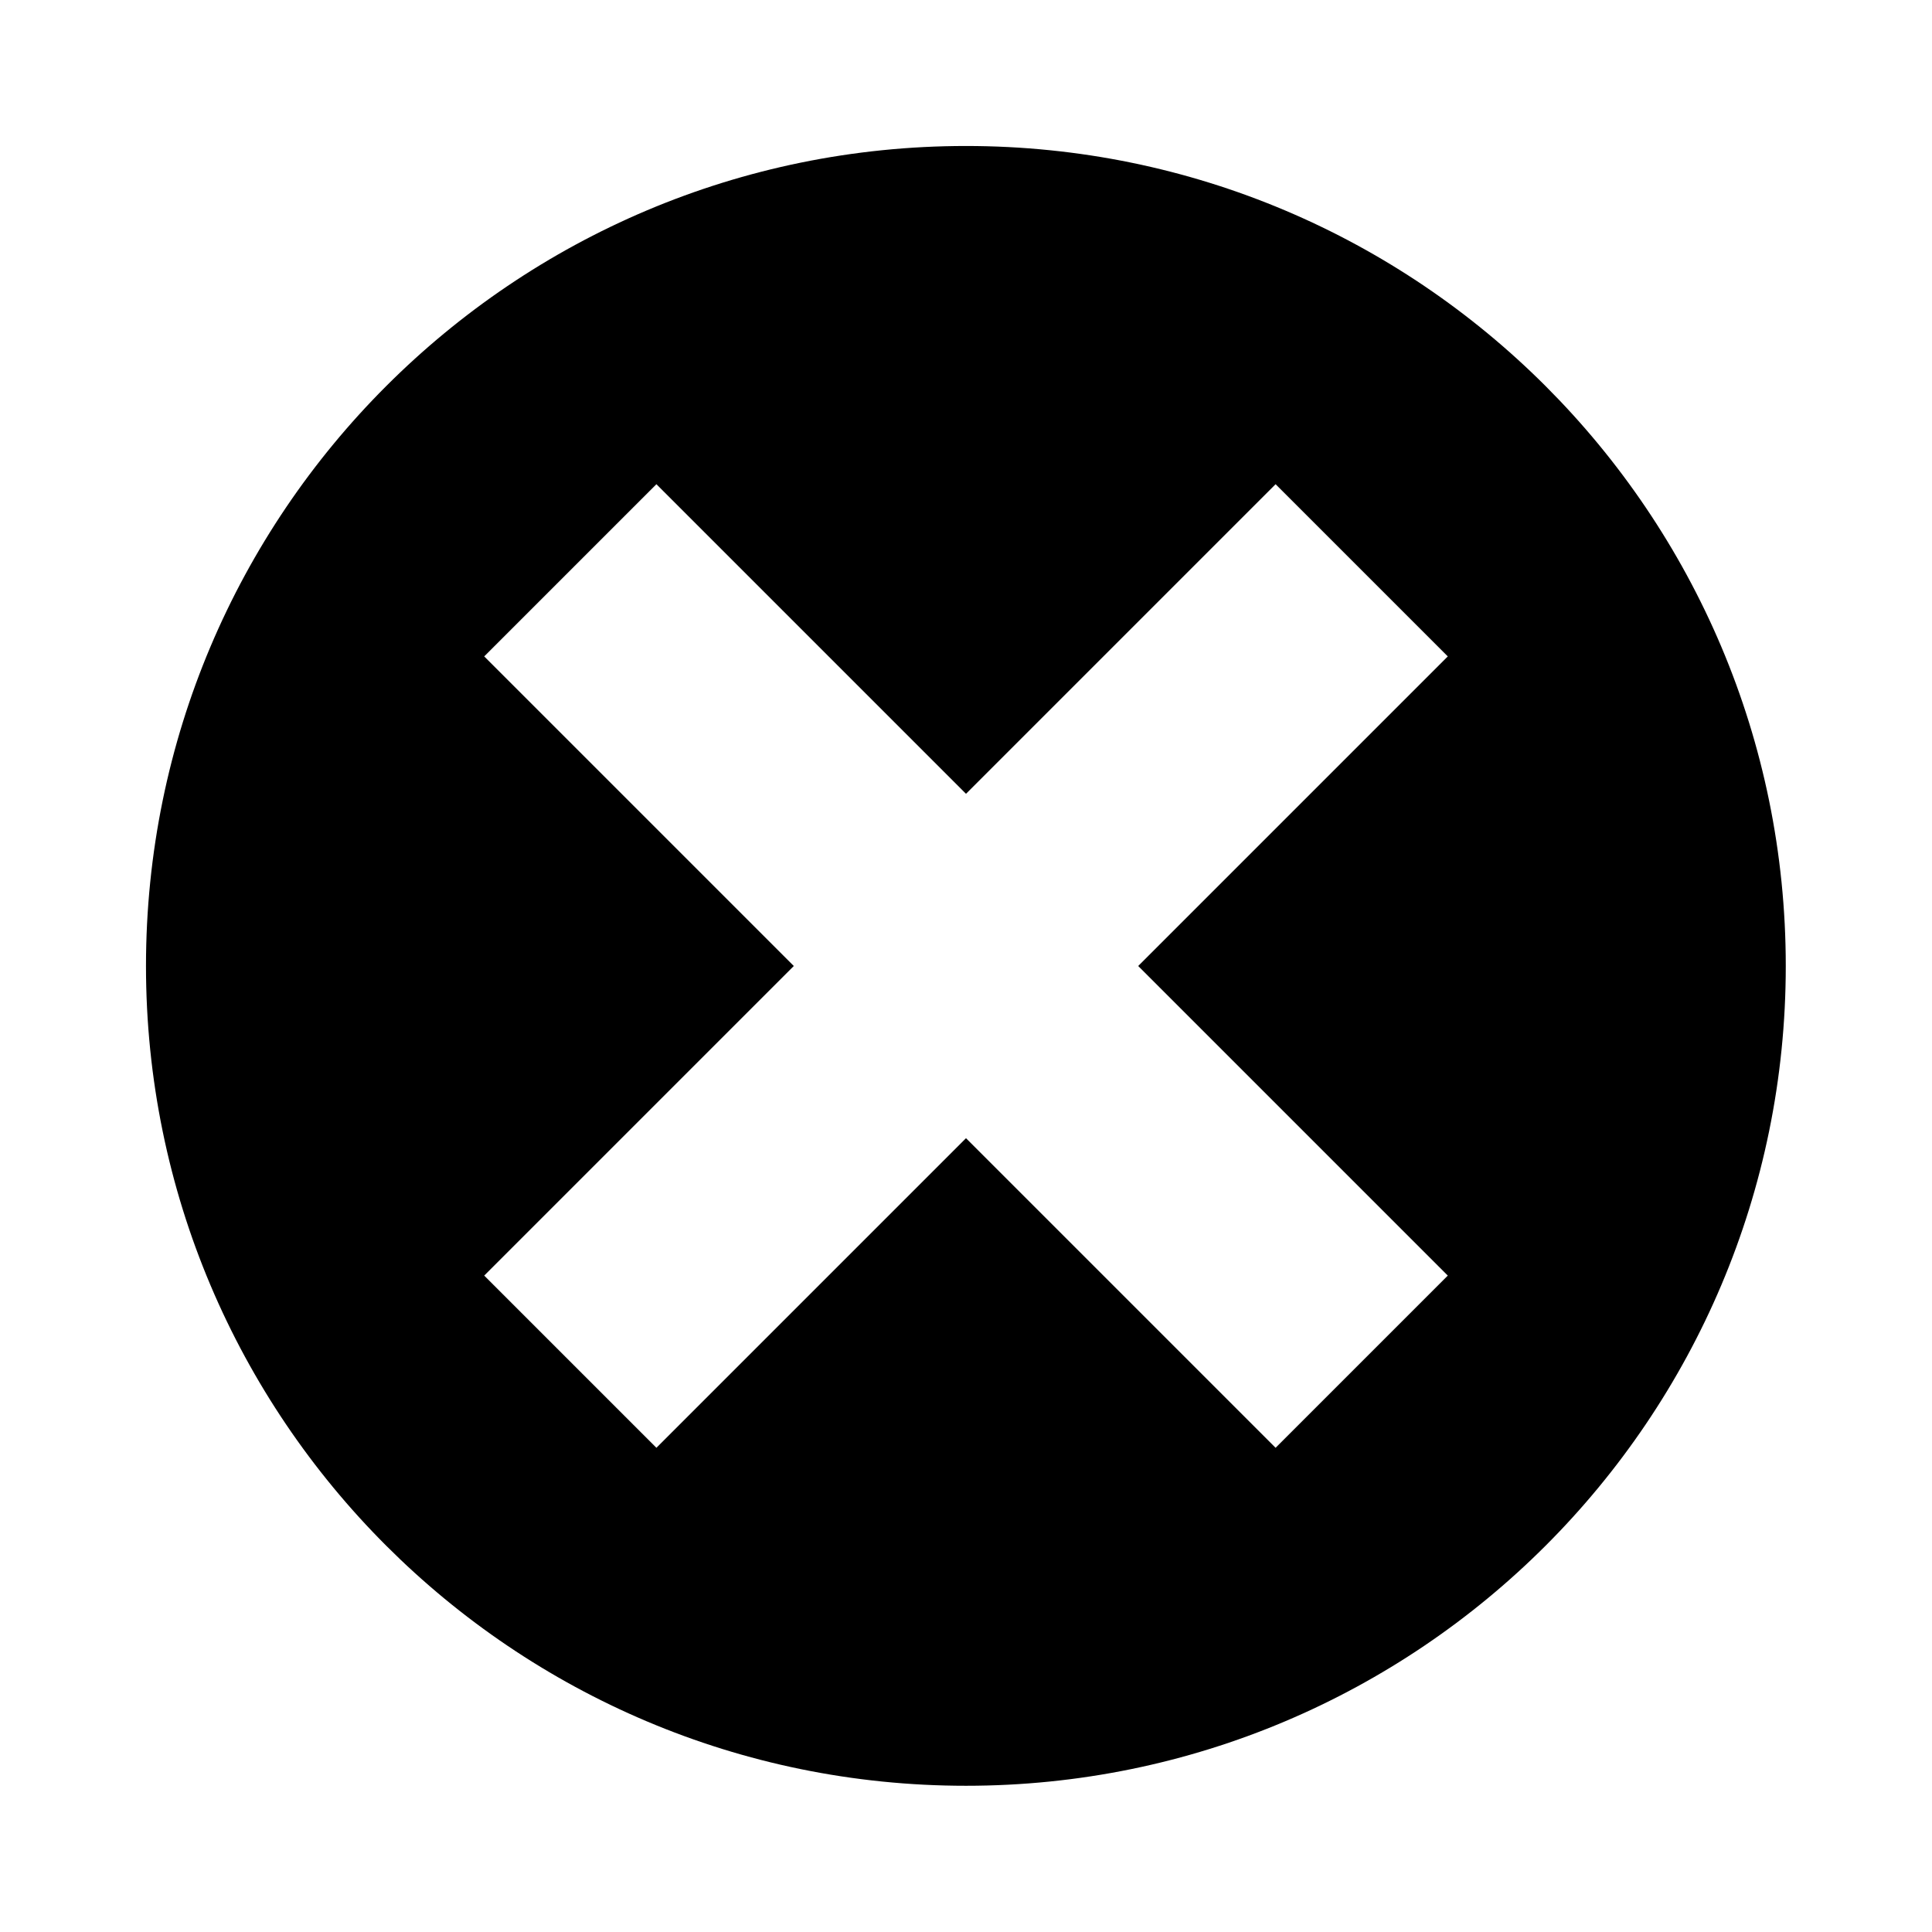
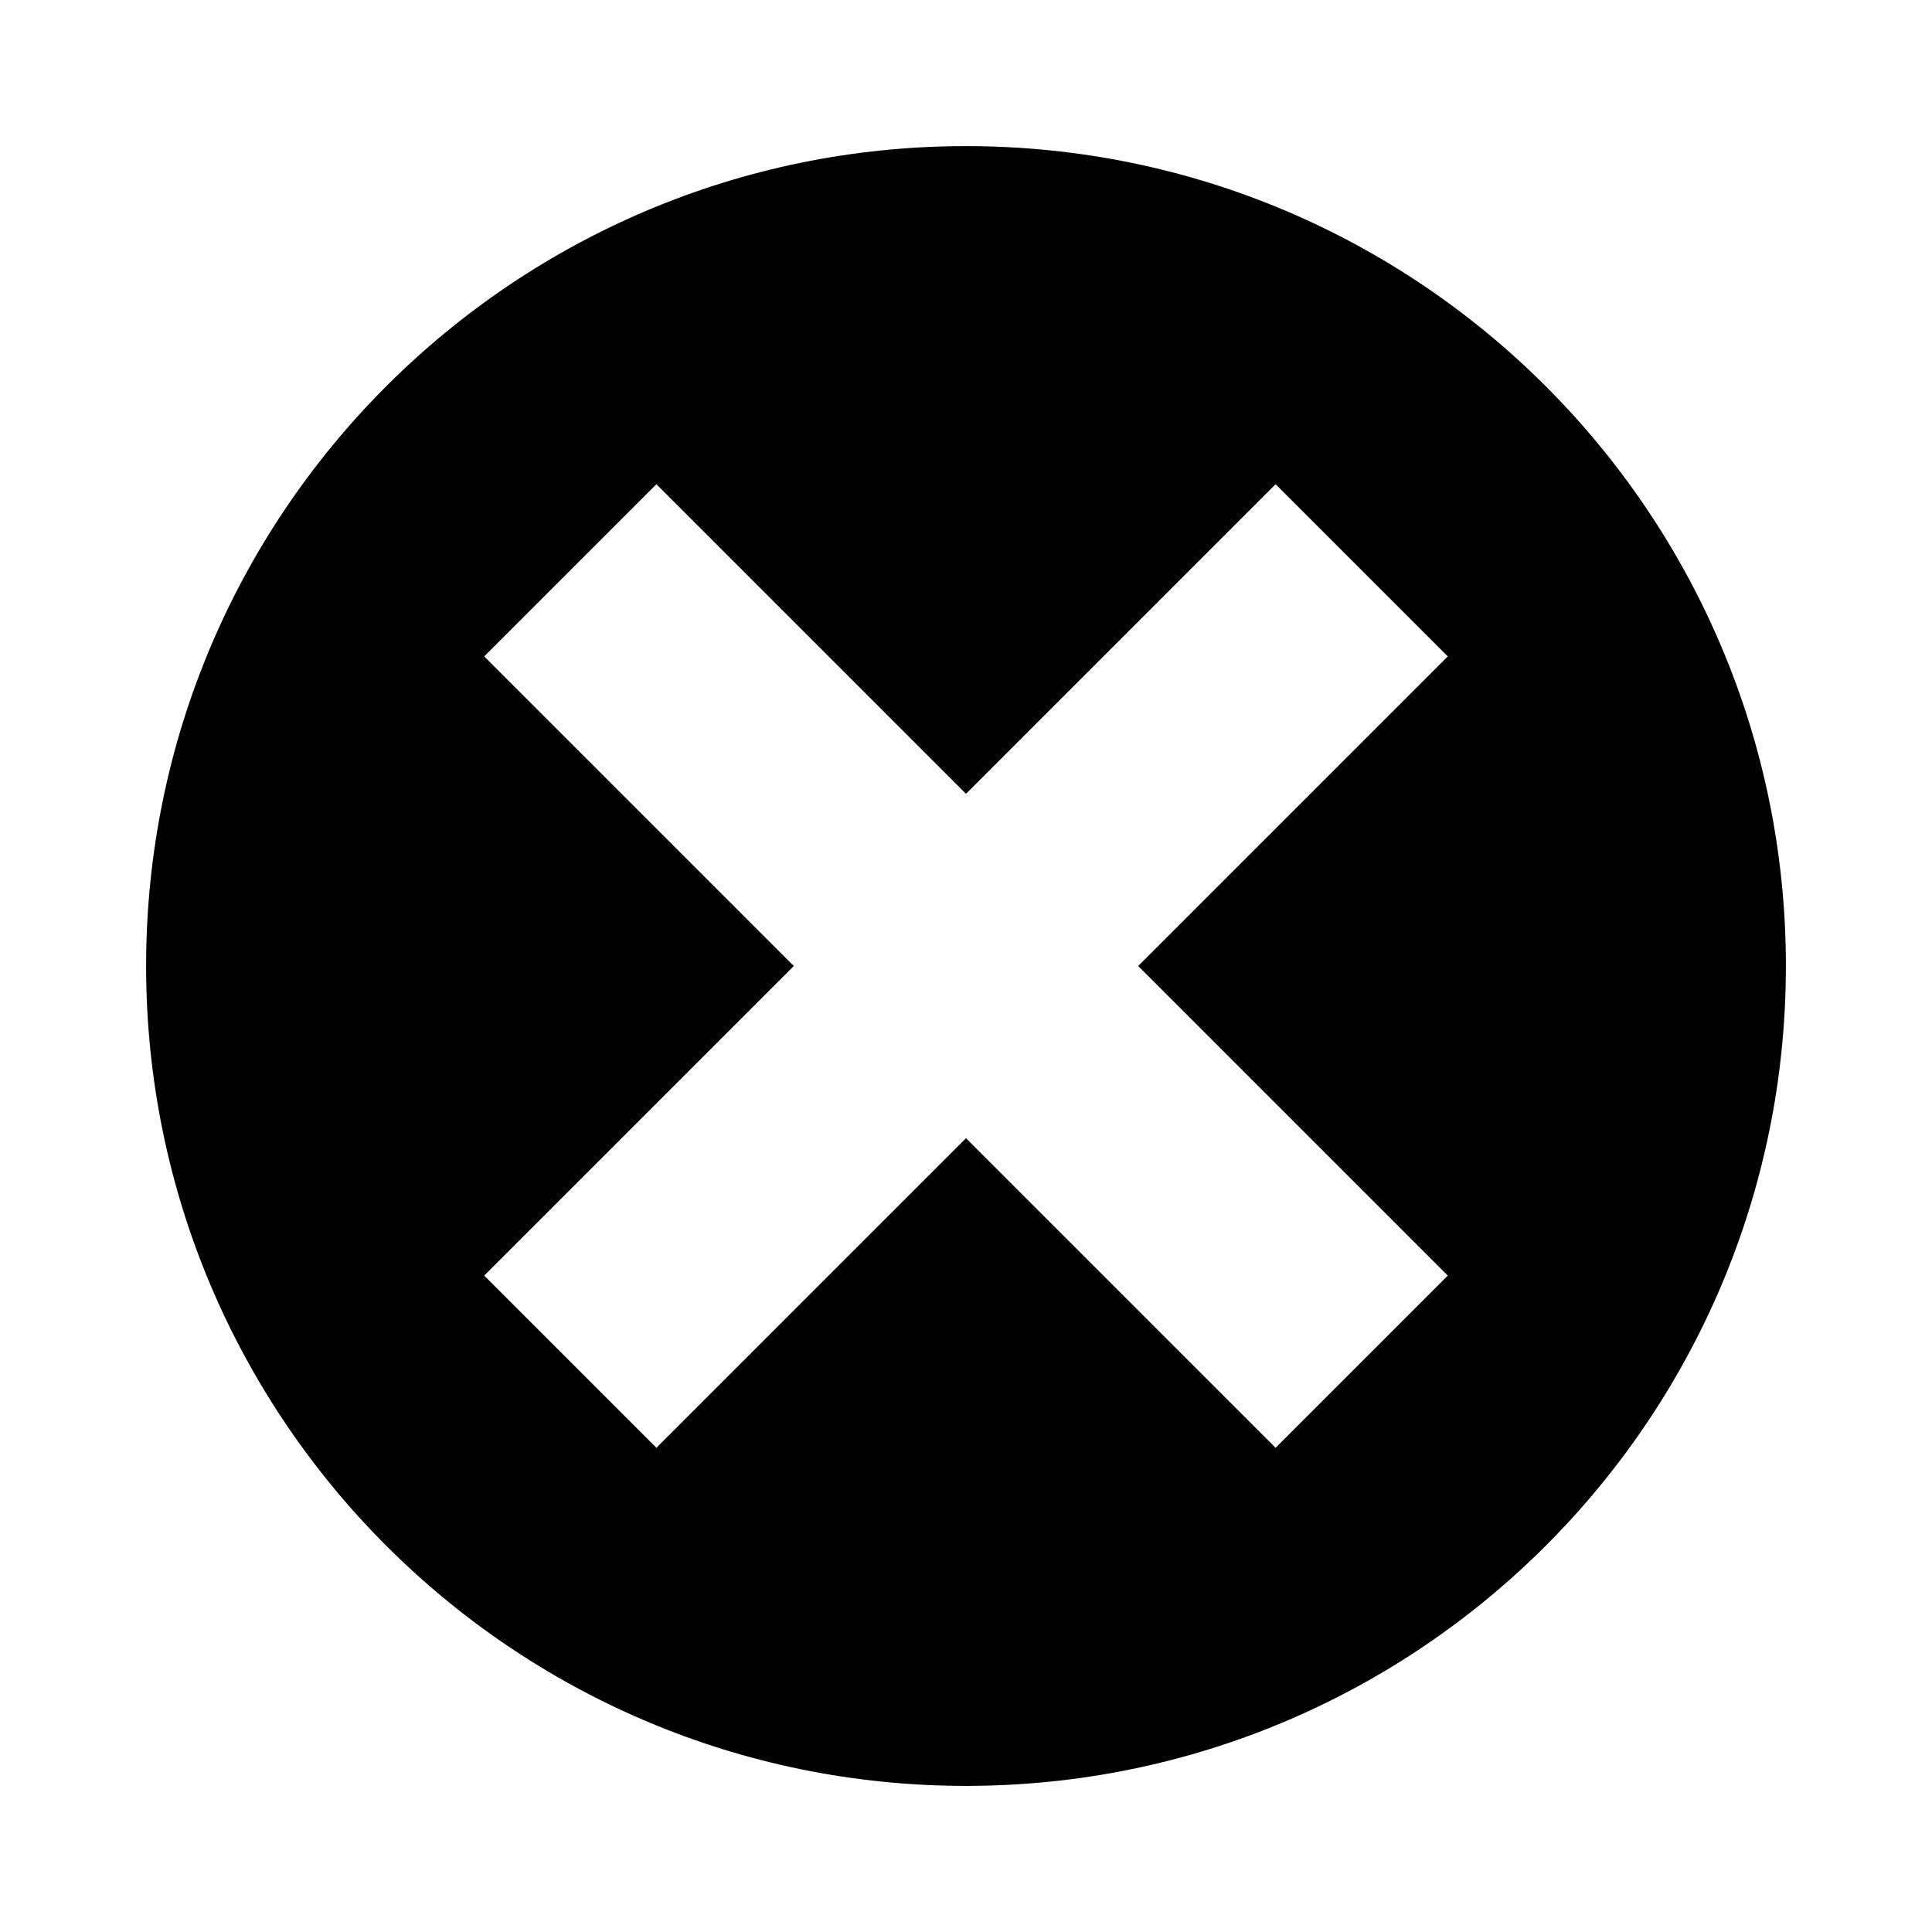
<svg xmlns="http://www.w3.org/2000/svg" width="16" height="16">
-   <path fill-rule="evenodd" clip-rule="evenodd" d="M8 1.209c-3.751 0-6.791 3.04-6.791 6.791 0 3.749 3.04 6.789 6.791 6.789 3.749 0 6.789-3.04 6.789-6.789 0-3.751-3.04-6.791-6.789-6.791zM11.99 10.564l-1.426 1.426-2.564-2.564-2.564 2.564-1.426-1.426 2.564-2.564-2.564-2.564 1.426-1.426 2.564 2.564 2.564-2.564 1.426 1.426-2.564 2.564 2.564 2.564z" />
+   <path fill-rule="evenodd" clip-rule="evenodd" d="M8 1.21C4.25 1.21 1.21 4.25 1.21 8S4.25 14.79 8 14.79s6.79-3.04 6.79-6.79S11.75 1.21 8 1.21zm3.99 9.354l-1.426 1.426L8 9.426 5.436 11.99 4.01 10.564 6.574 8 4.01 5.436 5.436 4.01 8 6.574l2.564-2.564 1.426 1.426L9.426 8l2.564 2.564z" />
</svg>
